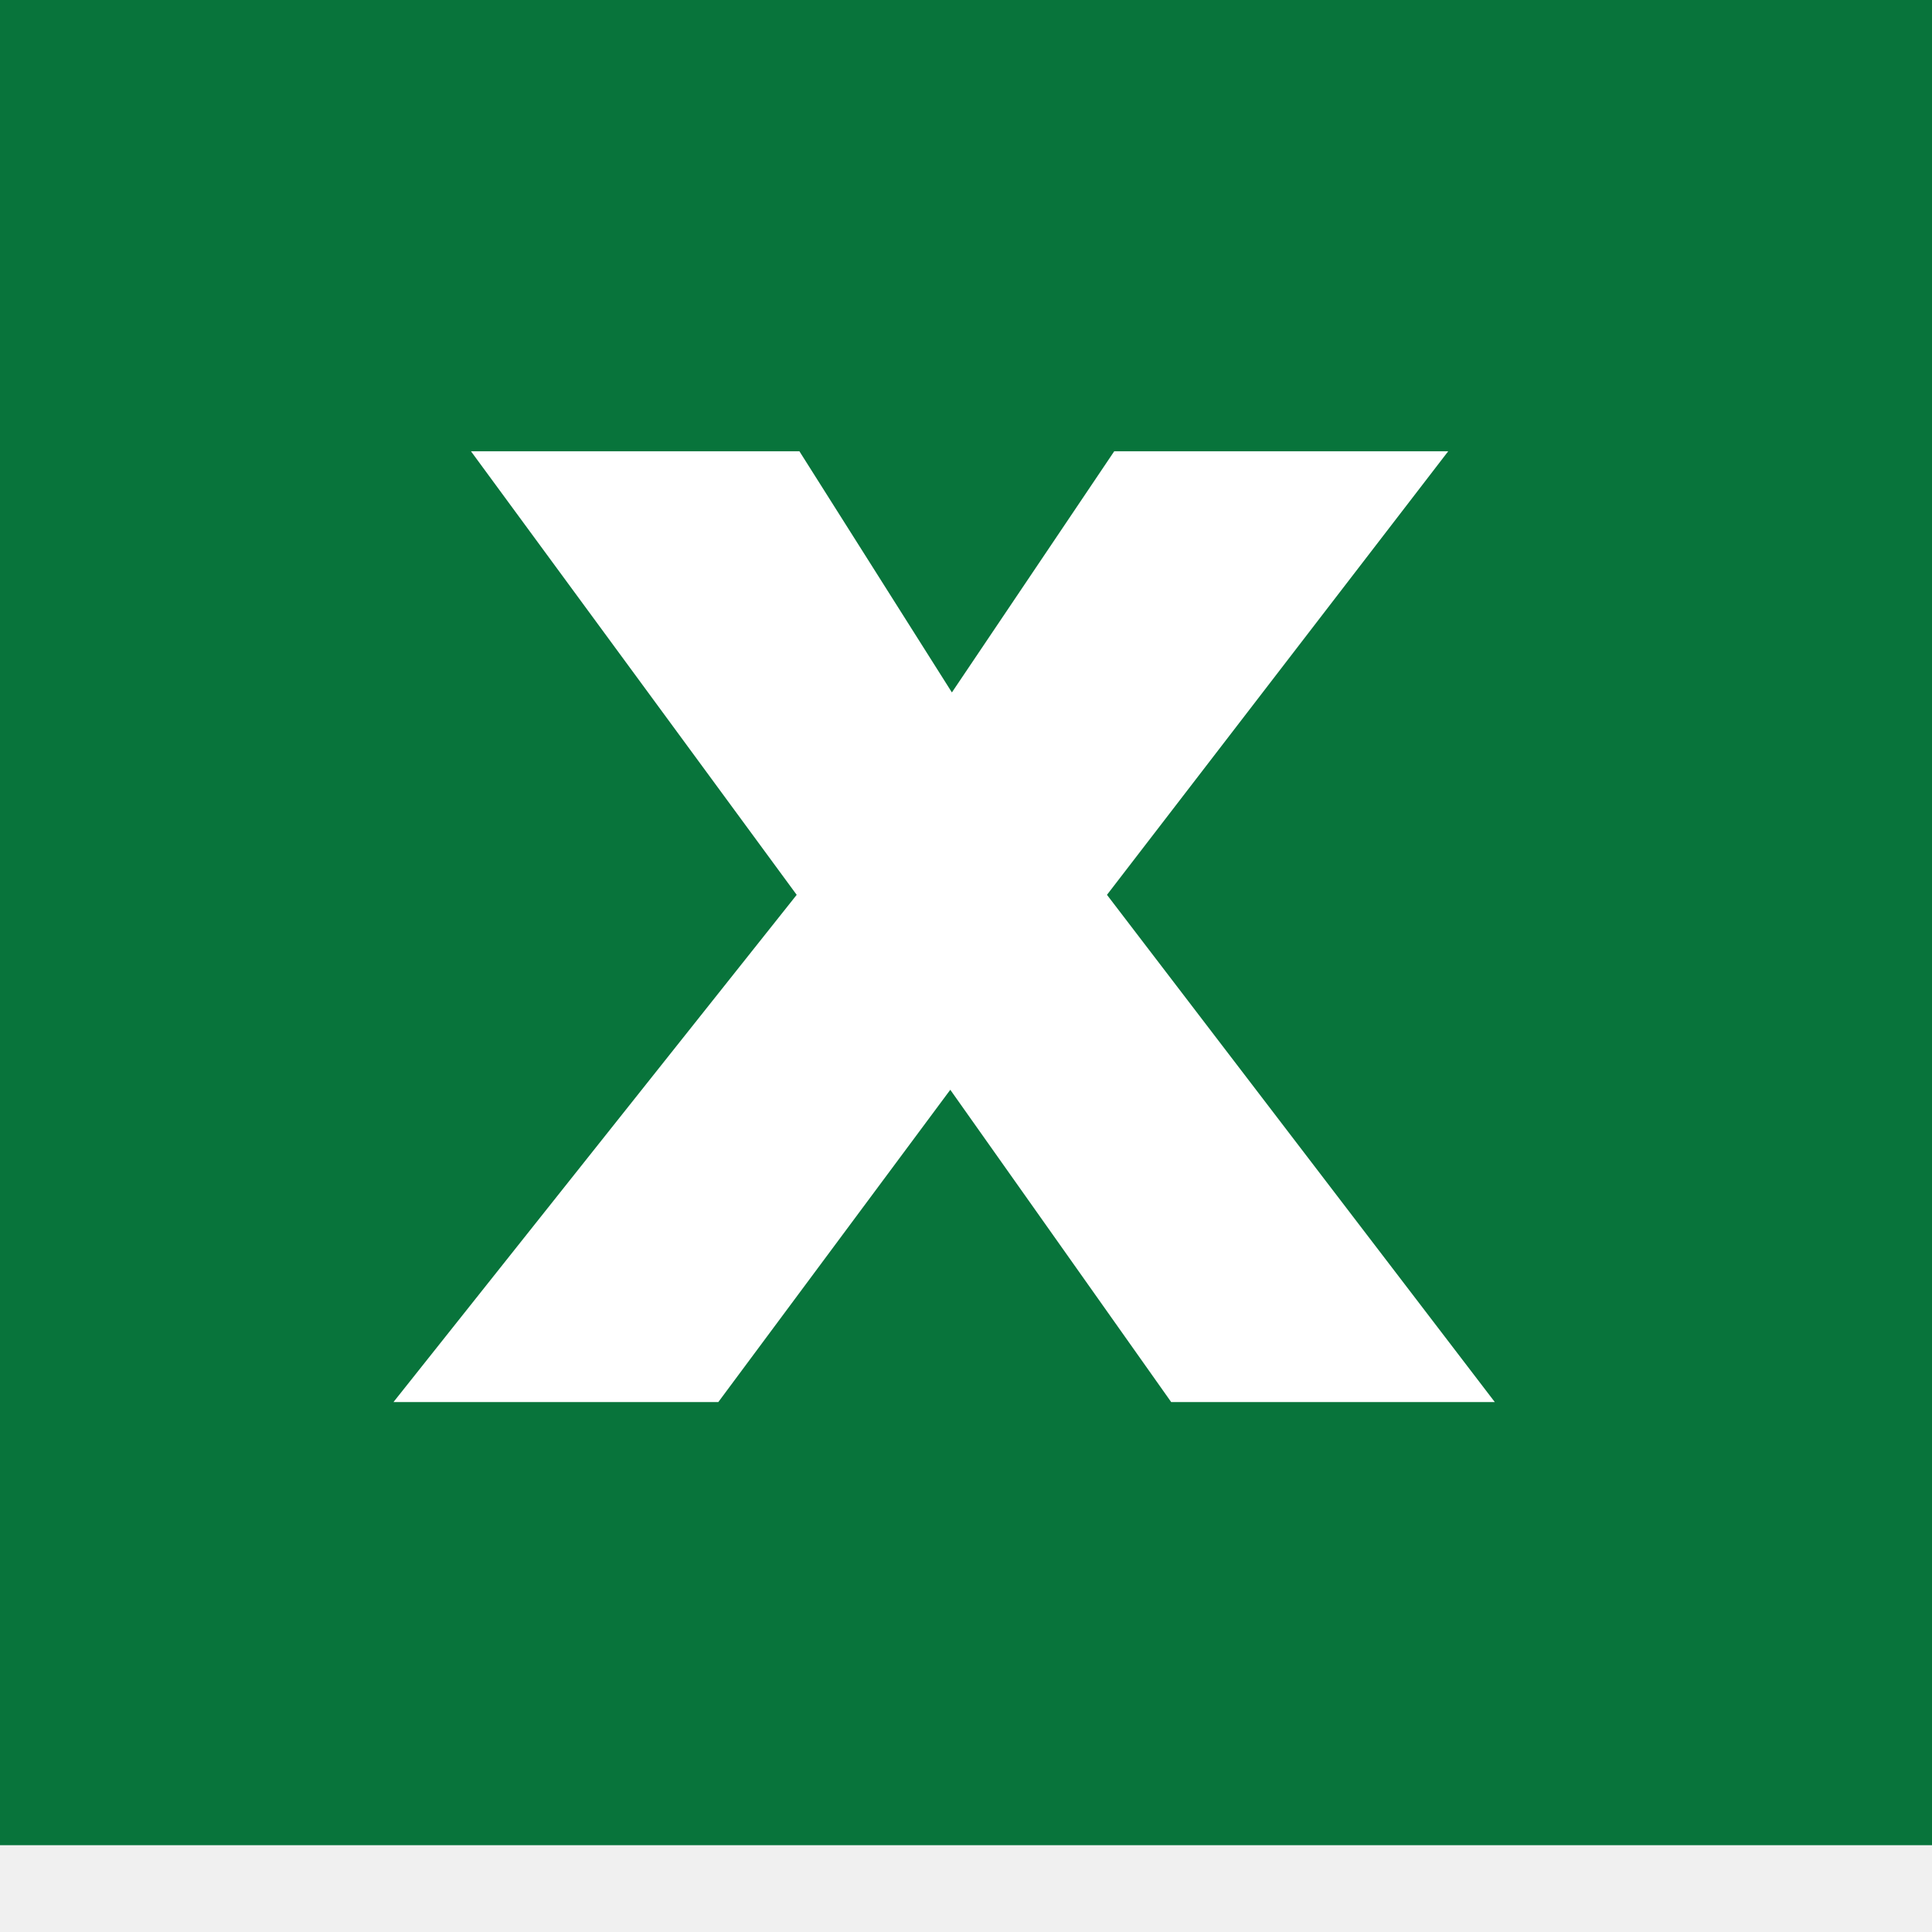
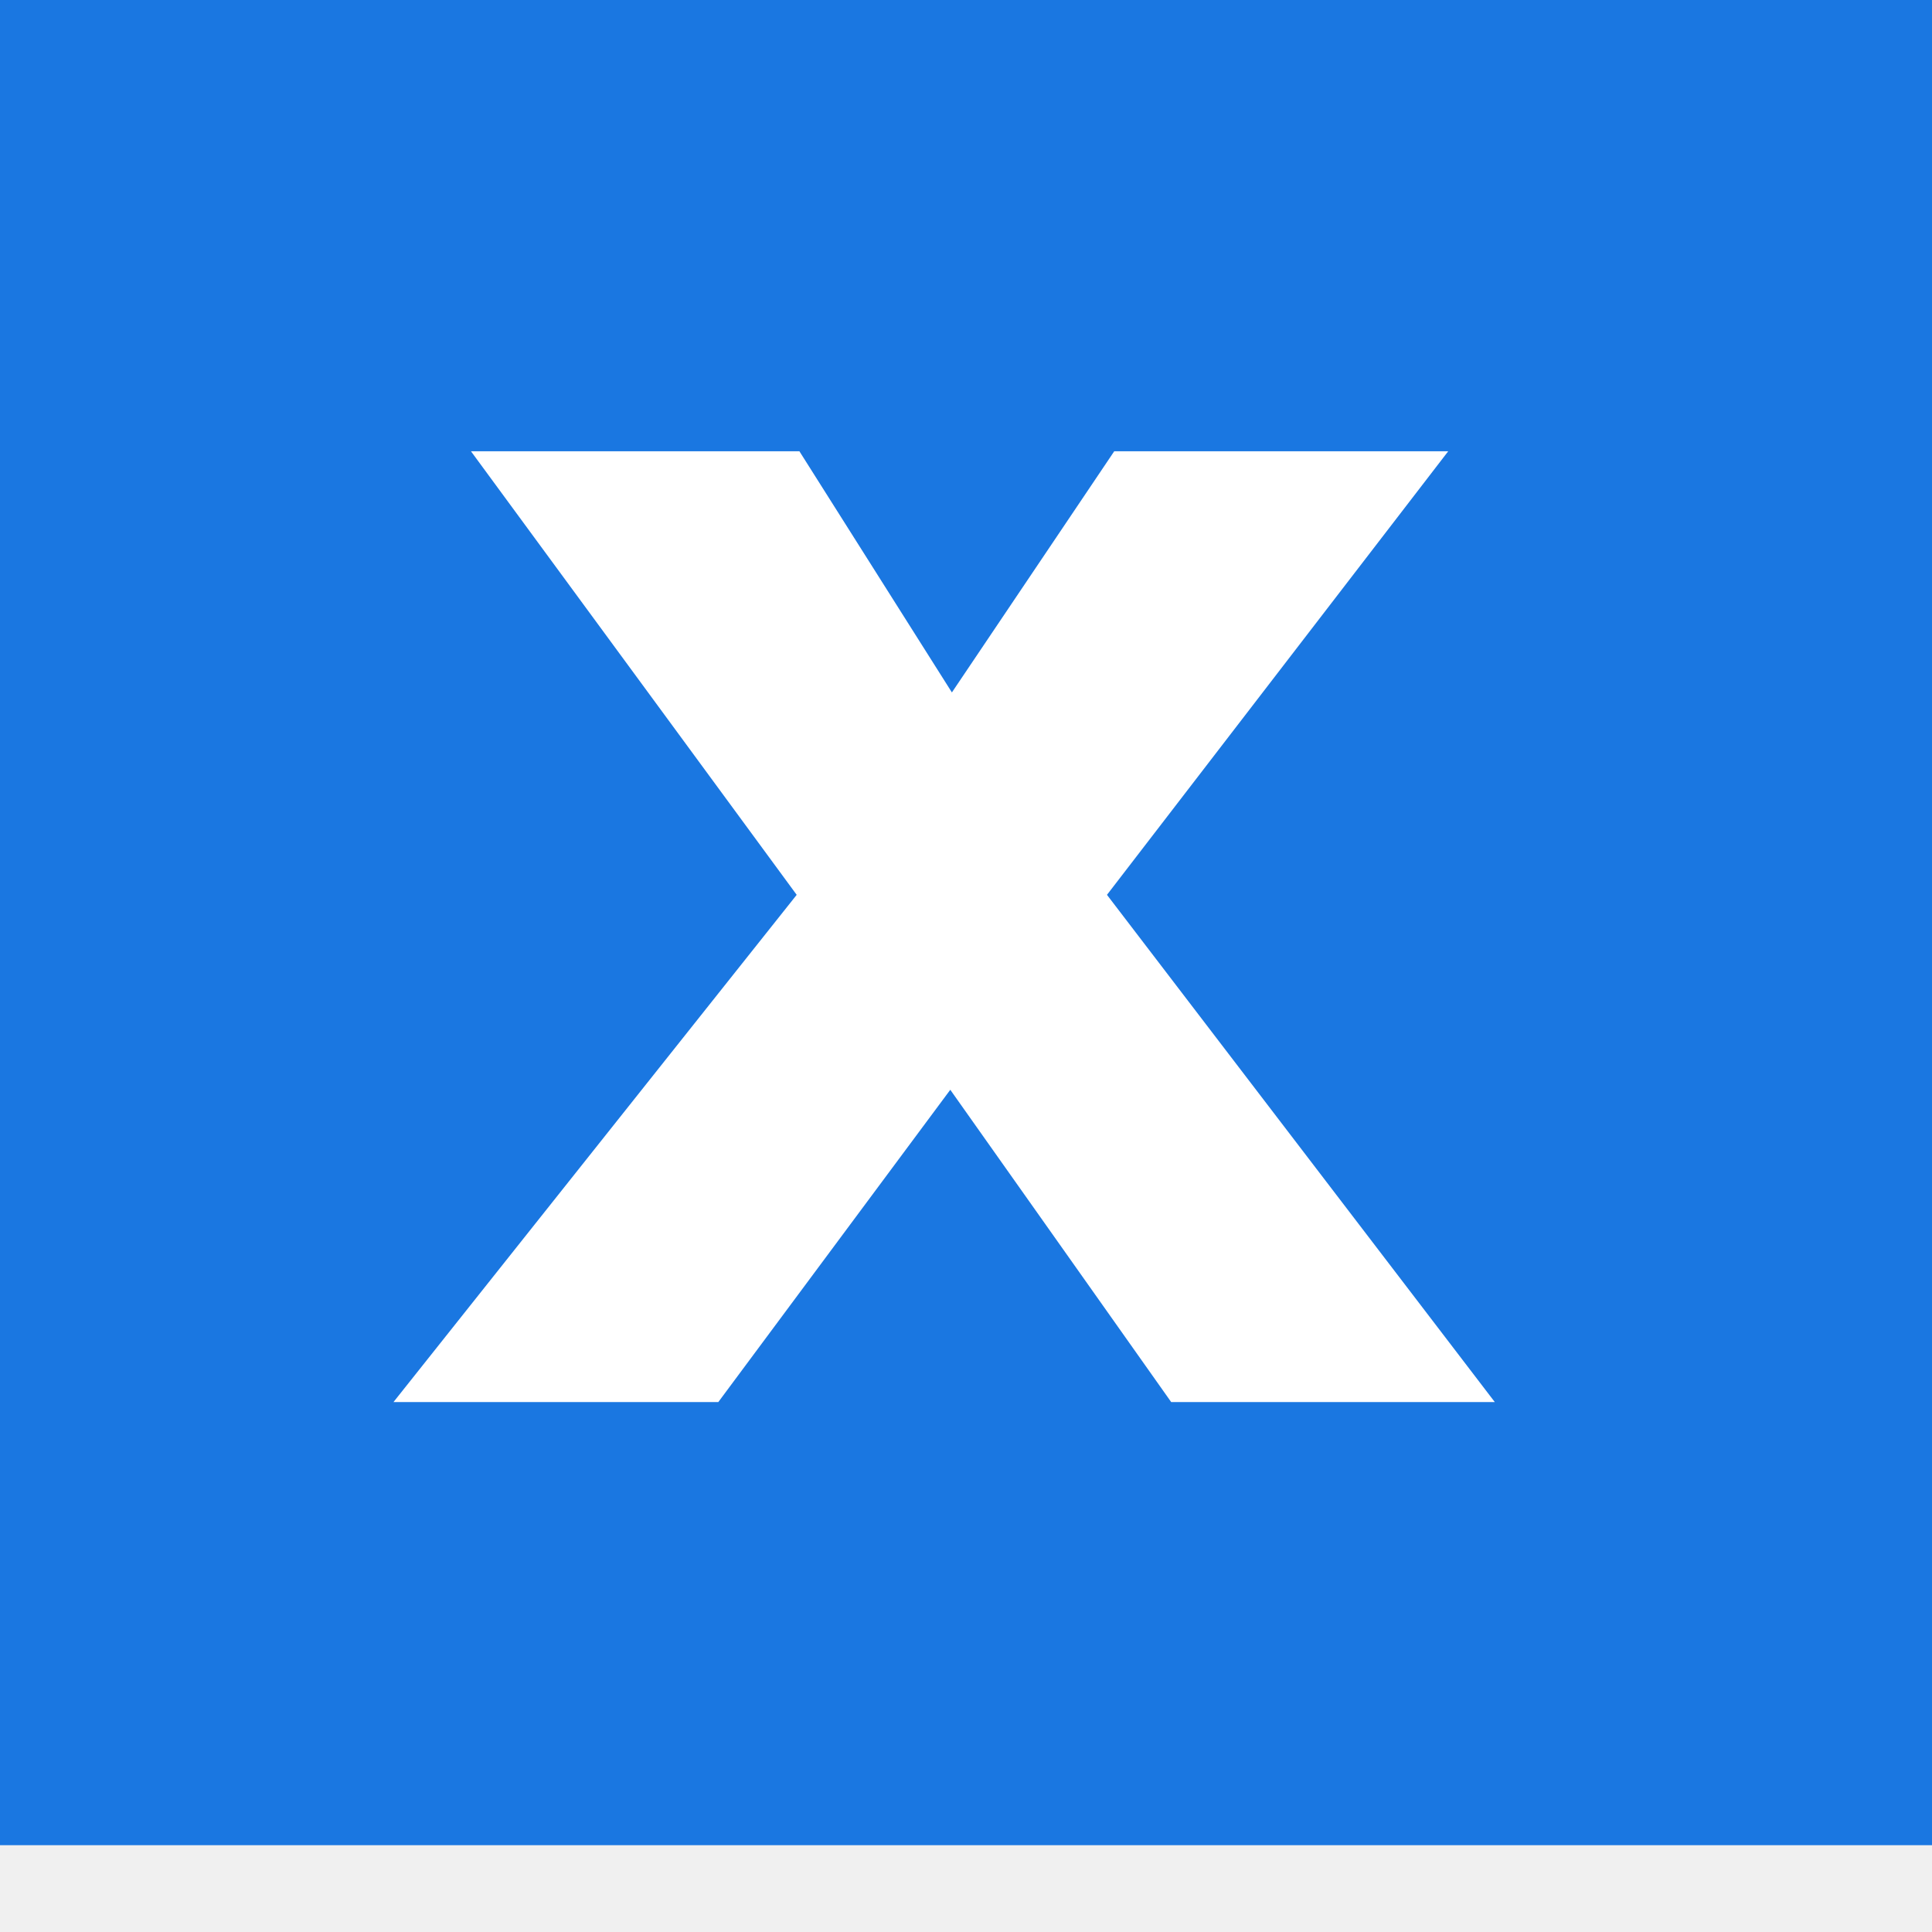
<svg xmlns="http://www.w3.org/2000/svg" enable-background="new 0 0 30 30" height="30px" id="Layer_1" version="1.1" viewBox="0 0 30 30" width="30px" xml:space="preserve">
  <g>
-     <polyline clip-rule="evenodd" fill="#08743B" fill-rule="evenodd" points="30,28.652 0,28.652 0,0 30,0 30,28.652  " />
+     <polyline clip-rule="evenodd" fill="#1a77e1" fill-rule="evenodd" points="30,28.652 0,28.652 0,0 30,0 30,28.652  " />
    <polyline fill="#FFFFFF" points="23.211,21.771 18.186,21.771 14.756,16.922 11.154,21.771 6.11,21.771 12.371,13.895 7.313,7.007    12.413,7.007 14.781,10.752 17.302,7.007 22.488,7.007 17.189,13.895 23.211,21.771  " />
  </g>
</svg>
